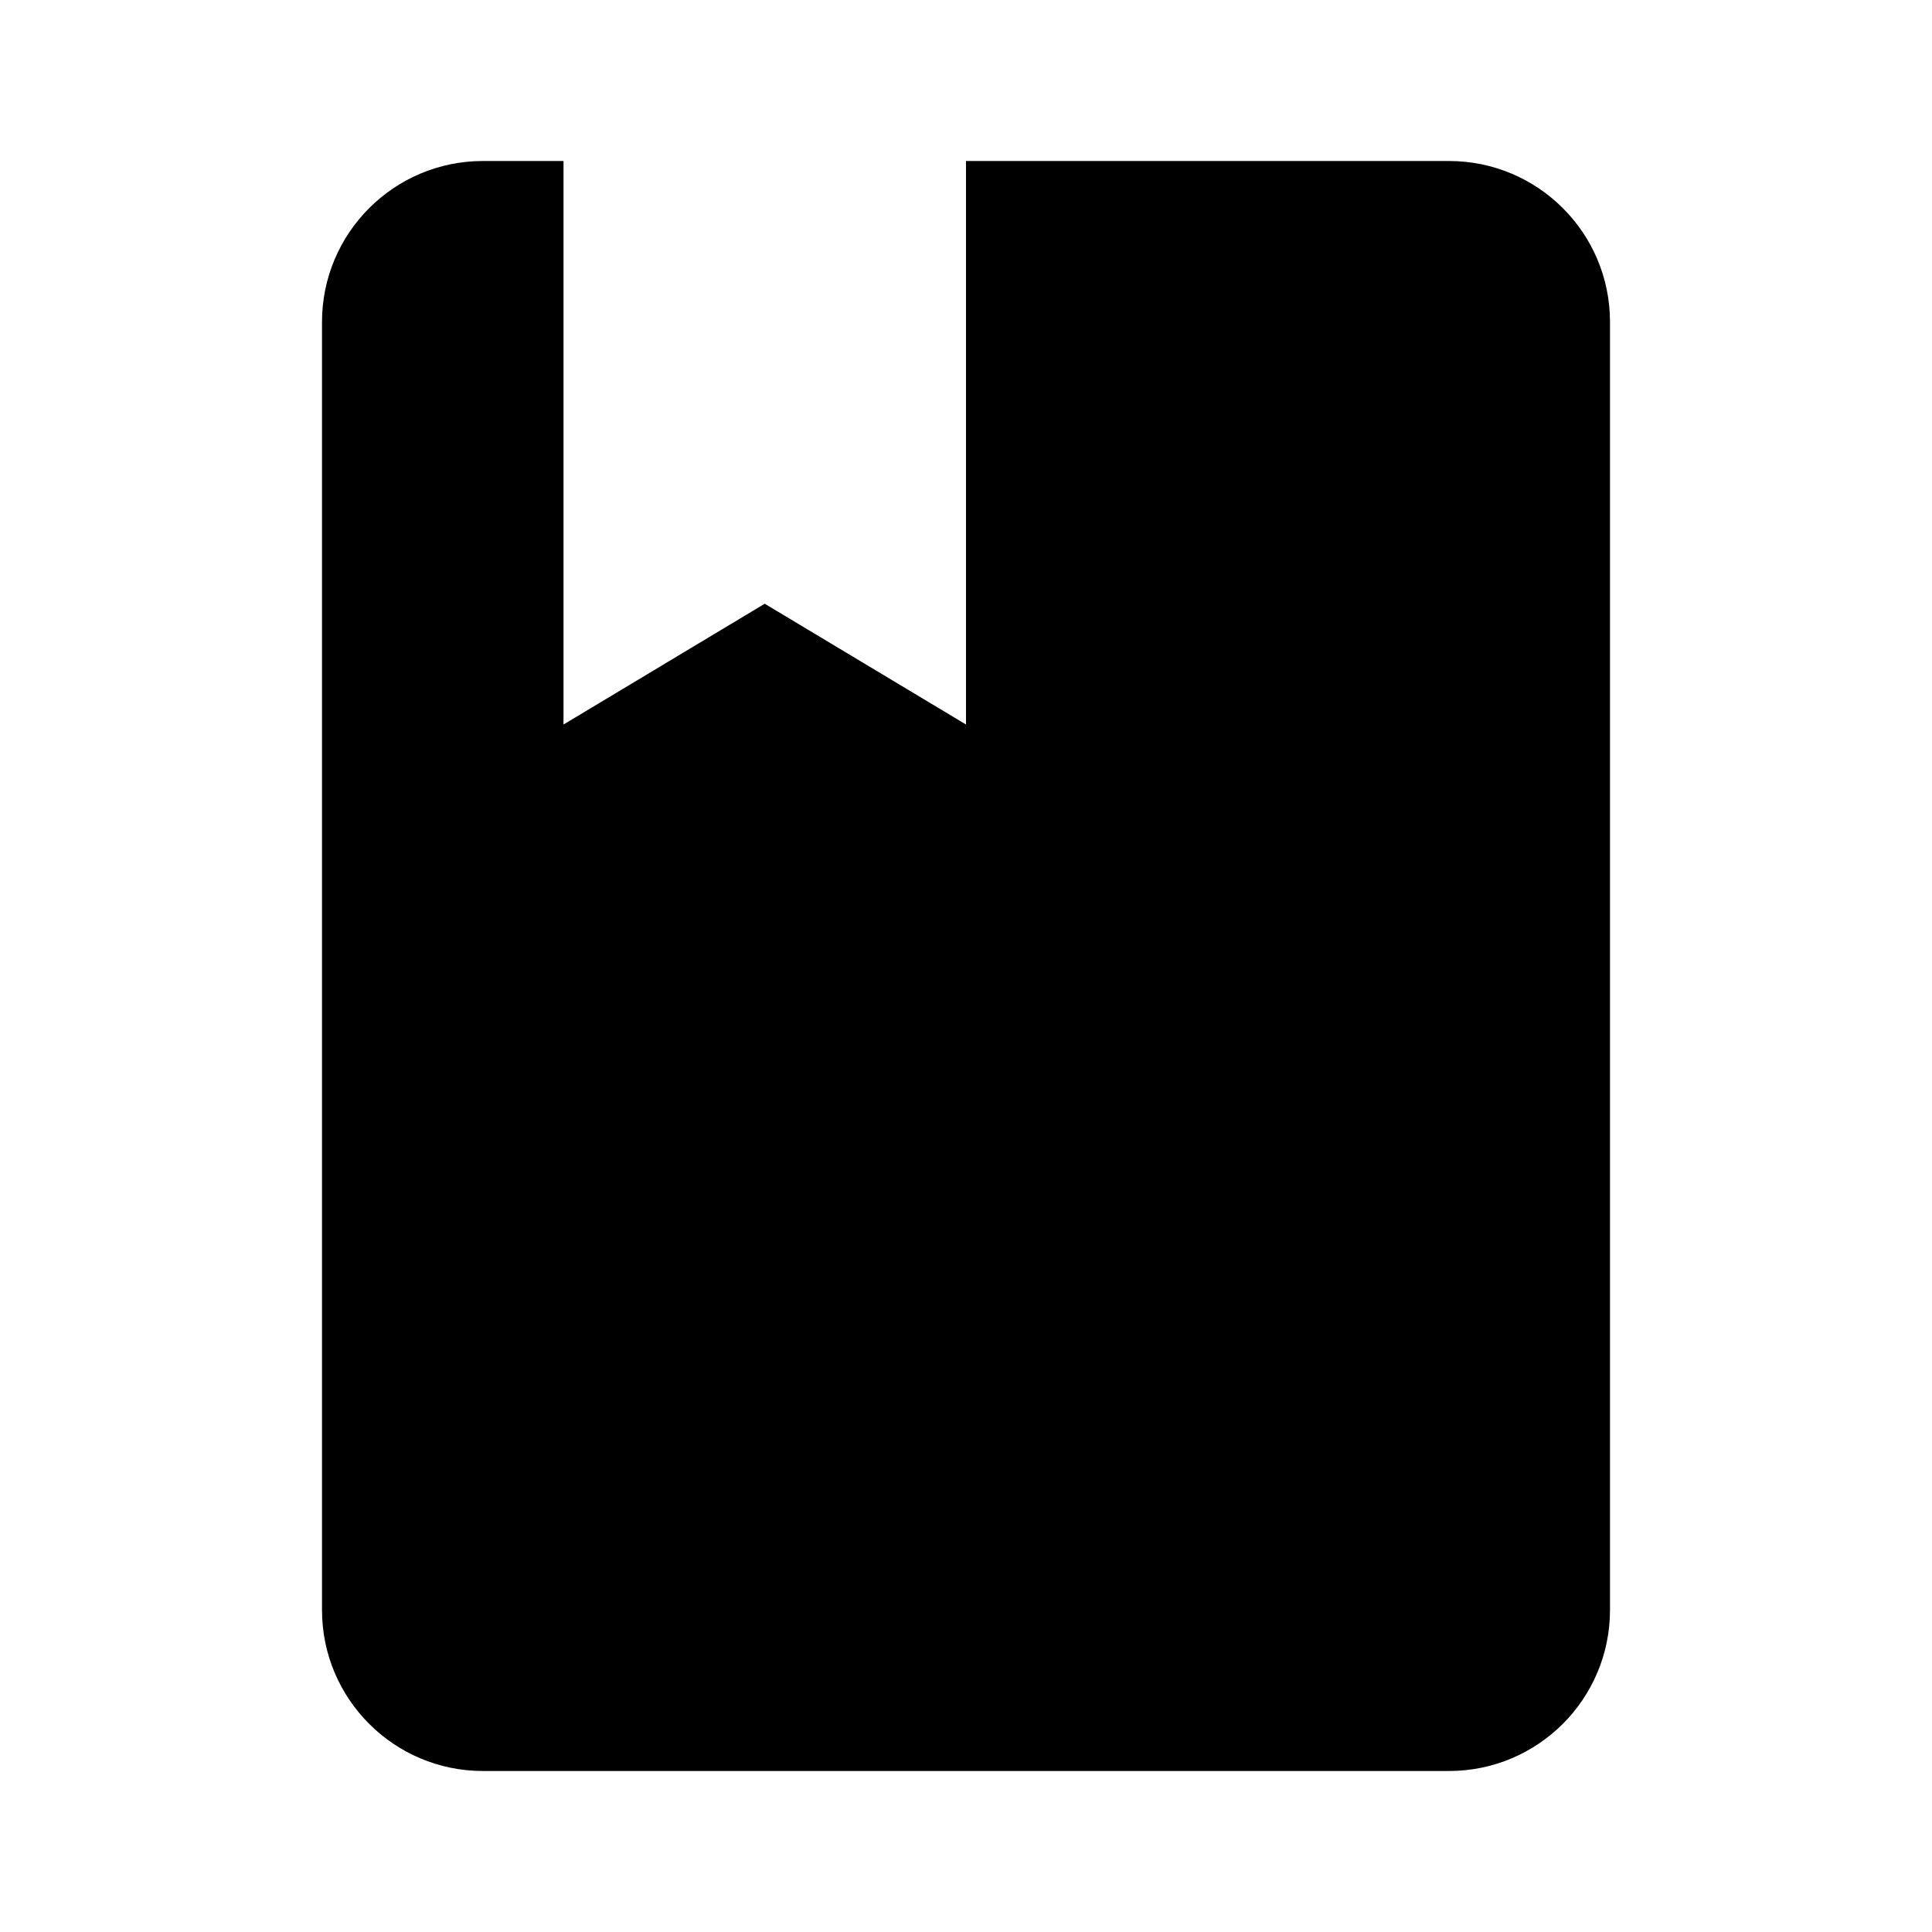
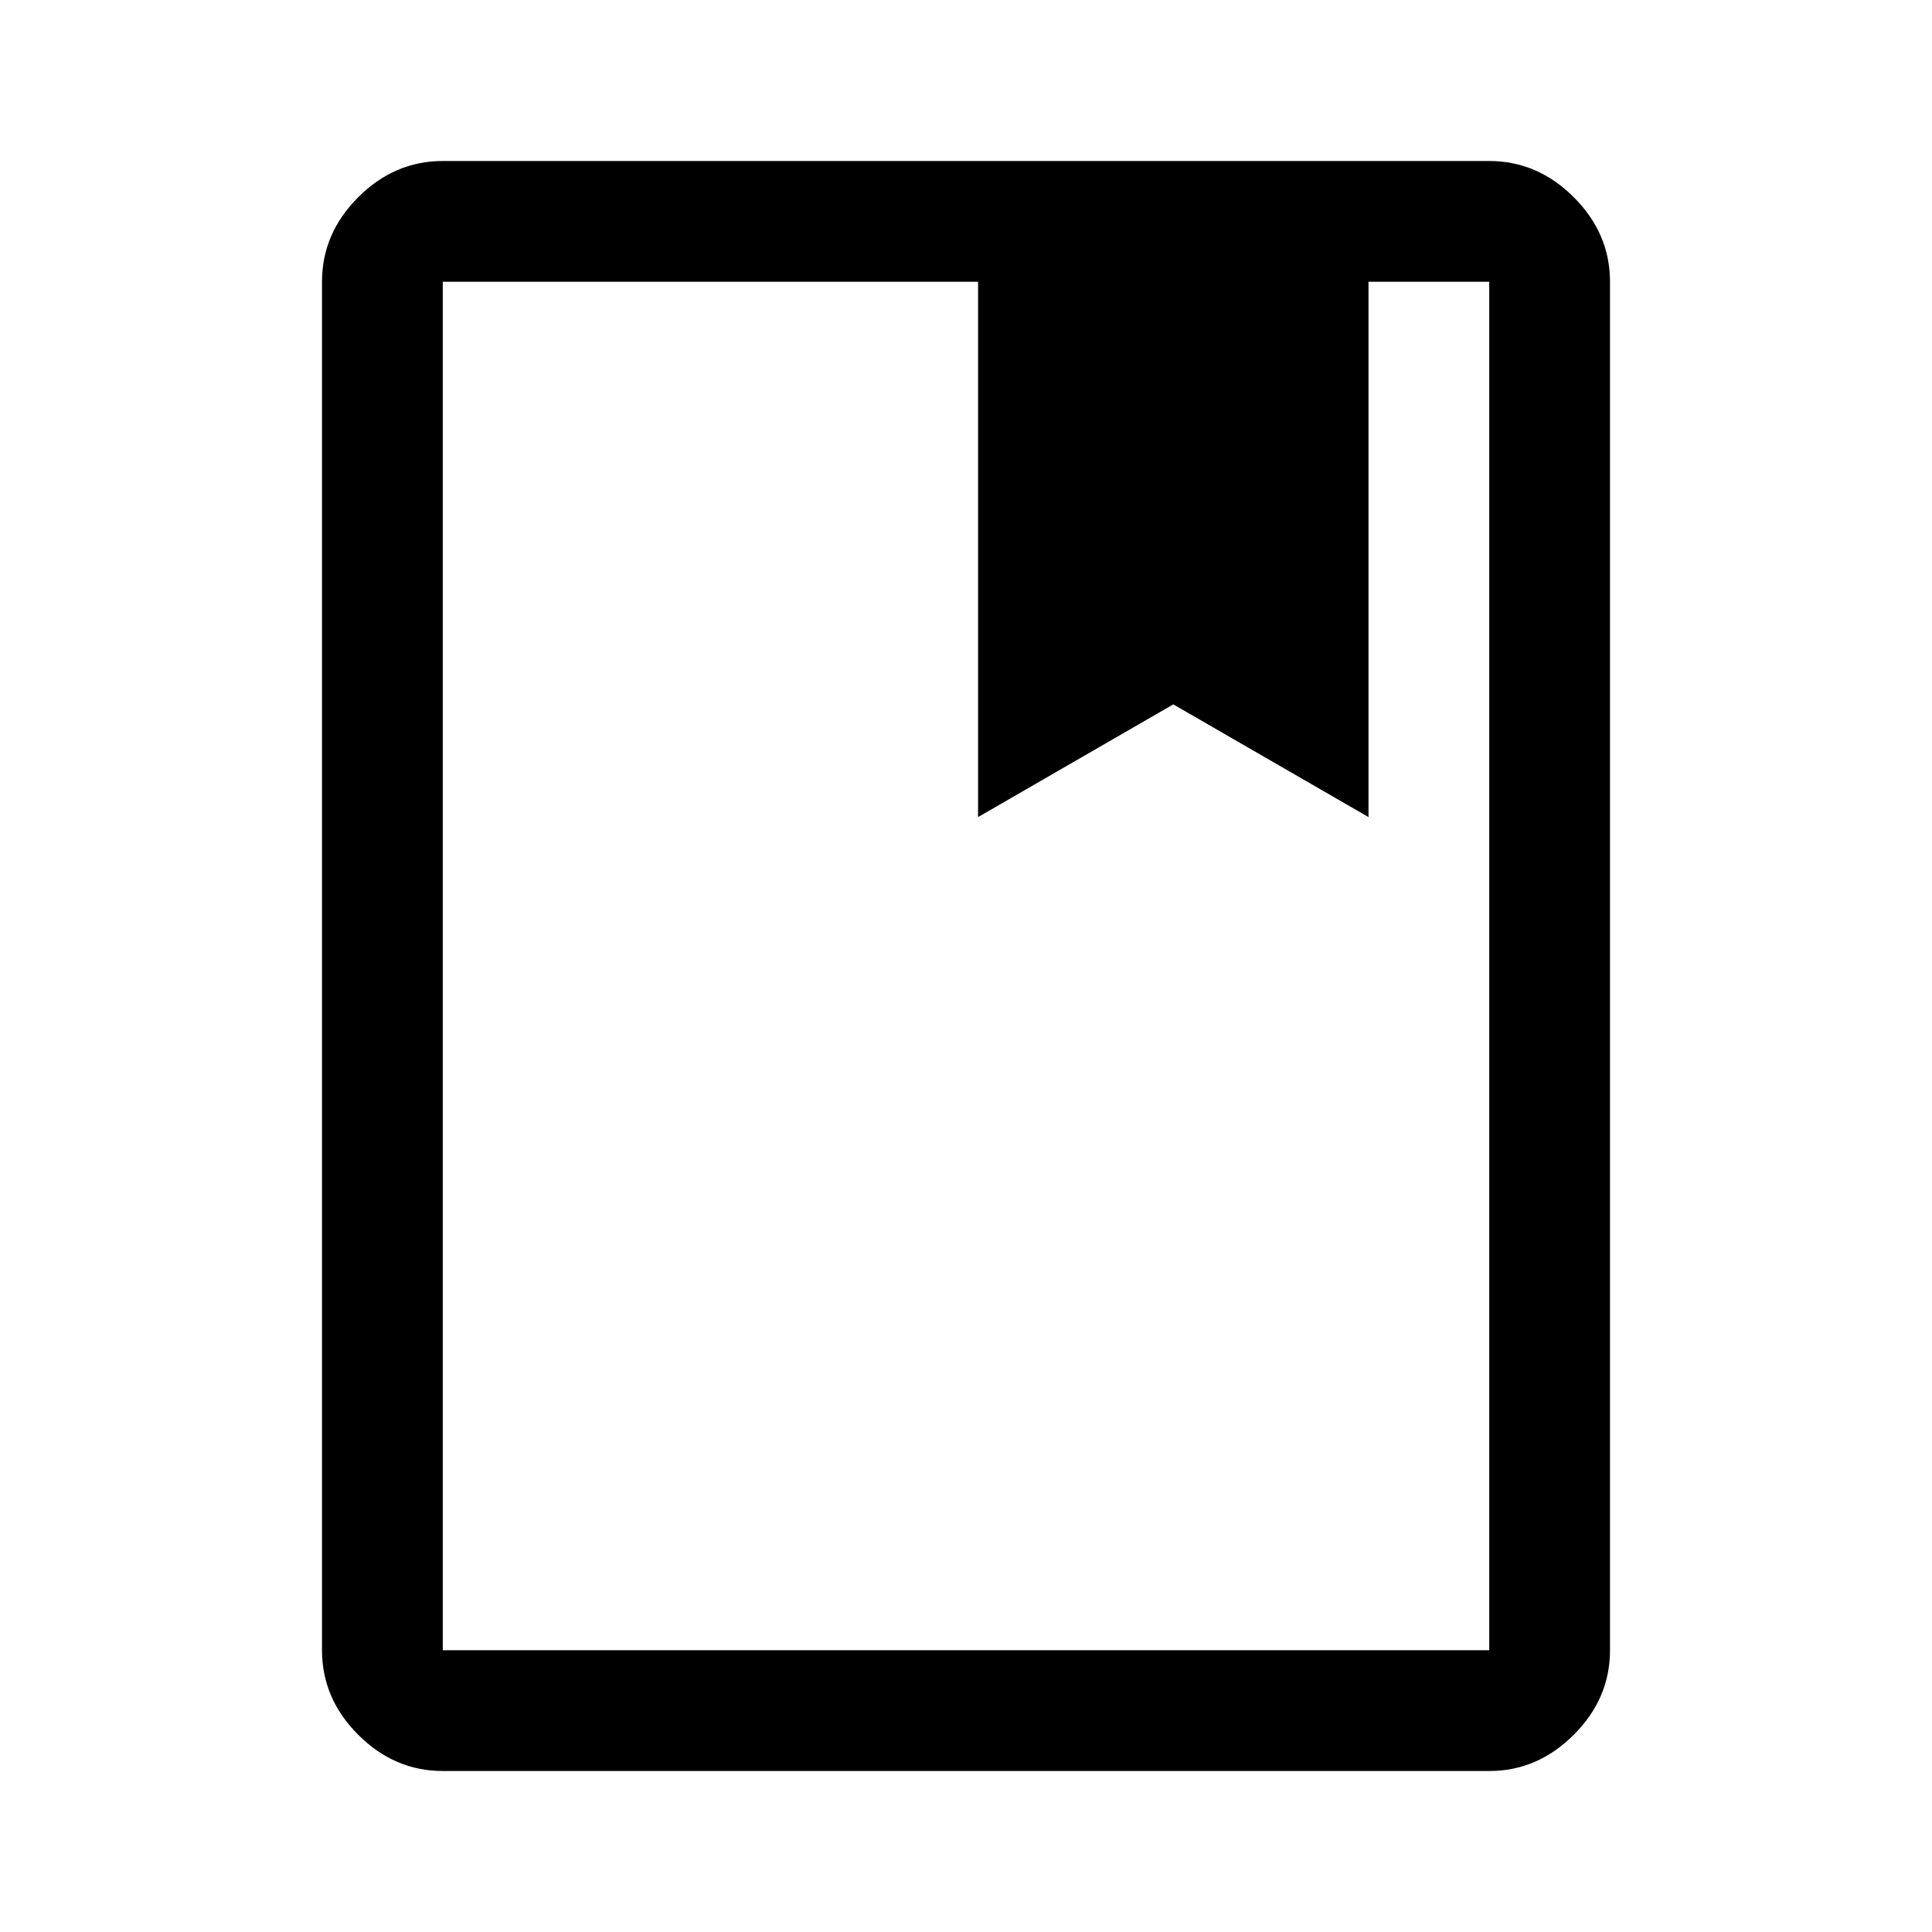
- <svg xmlns="http://www.w3.org/2000/svg" version="1.1" width="24" height="24" viewBox="0 0 24 24">
-   <path d="M18,22A2,2 0 0,0 20,20V4C20,2.89 19.1,2 18,2H12V9L9.5,7.5L7,9V2H6A2,2 0 0,0 4,4V20A2,2 0 0,0 6,22H18Z" />
+ <svg xmlns="http://www.w3.org/2000/svg" height="48" width="48">
+   <path d="M11 44q-1.2 0-2.1-.9Q8 42.2 8 41V7q0-1.2.9-2.1Q9.8 4 11 4h26q1.2 0 2.1.9.9.9.9 2.1v34q0 1.2-.9 2.1-.9.9-2.1.9Zm0-3h26V7h-3v13.3l-4.85-2.8-4.85 2.8V7H11v34Zm0 0V7v34Zm13.3-20.7 4.85-2.8L34 20.3l-4.85-2.8-4.85 2.8Z" />
</svg>
